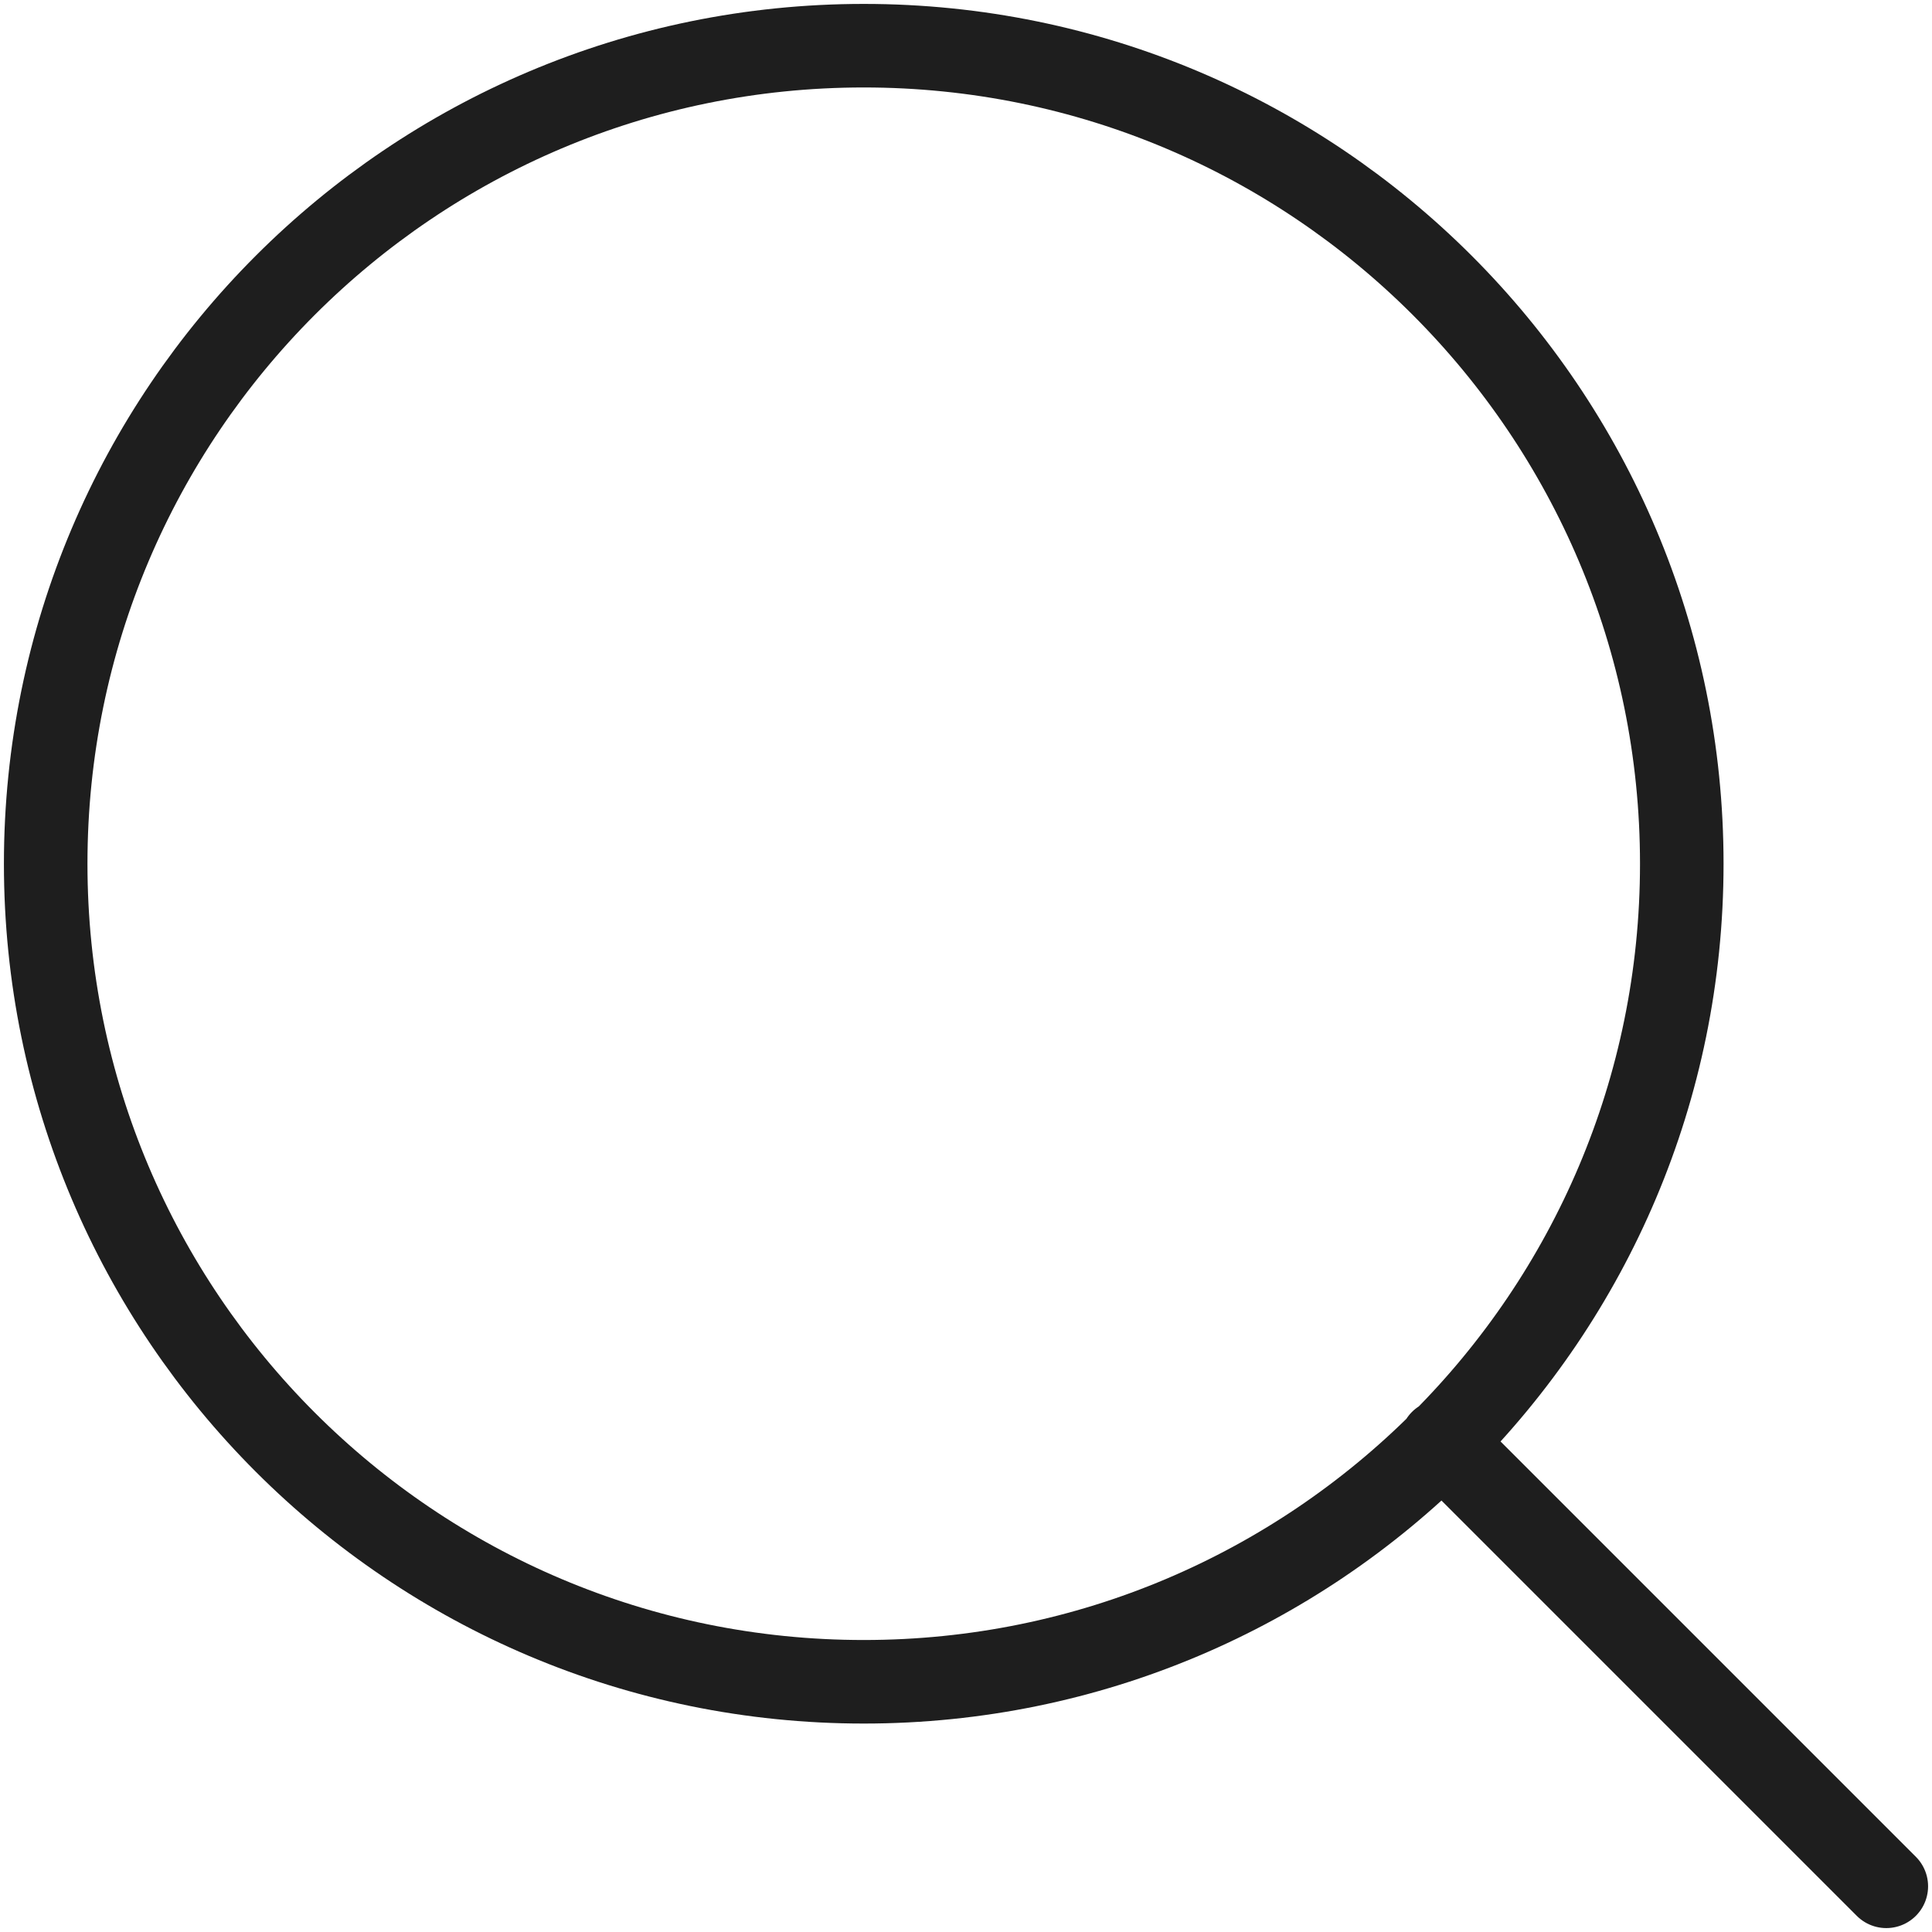
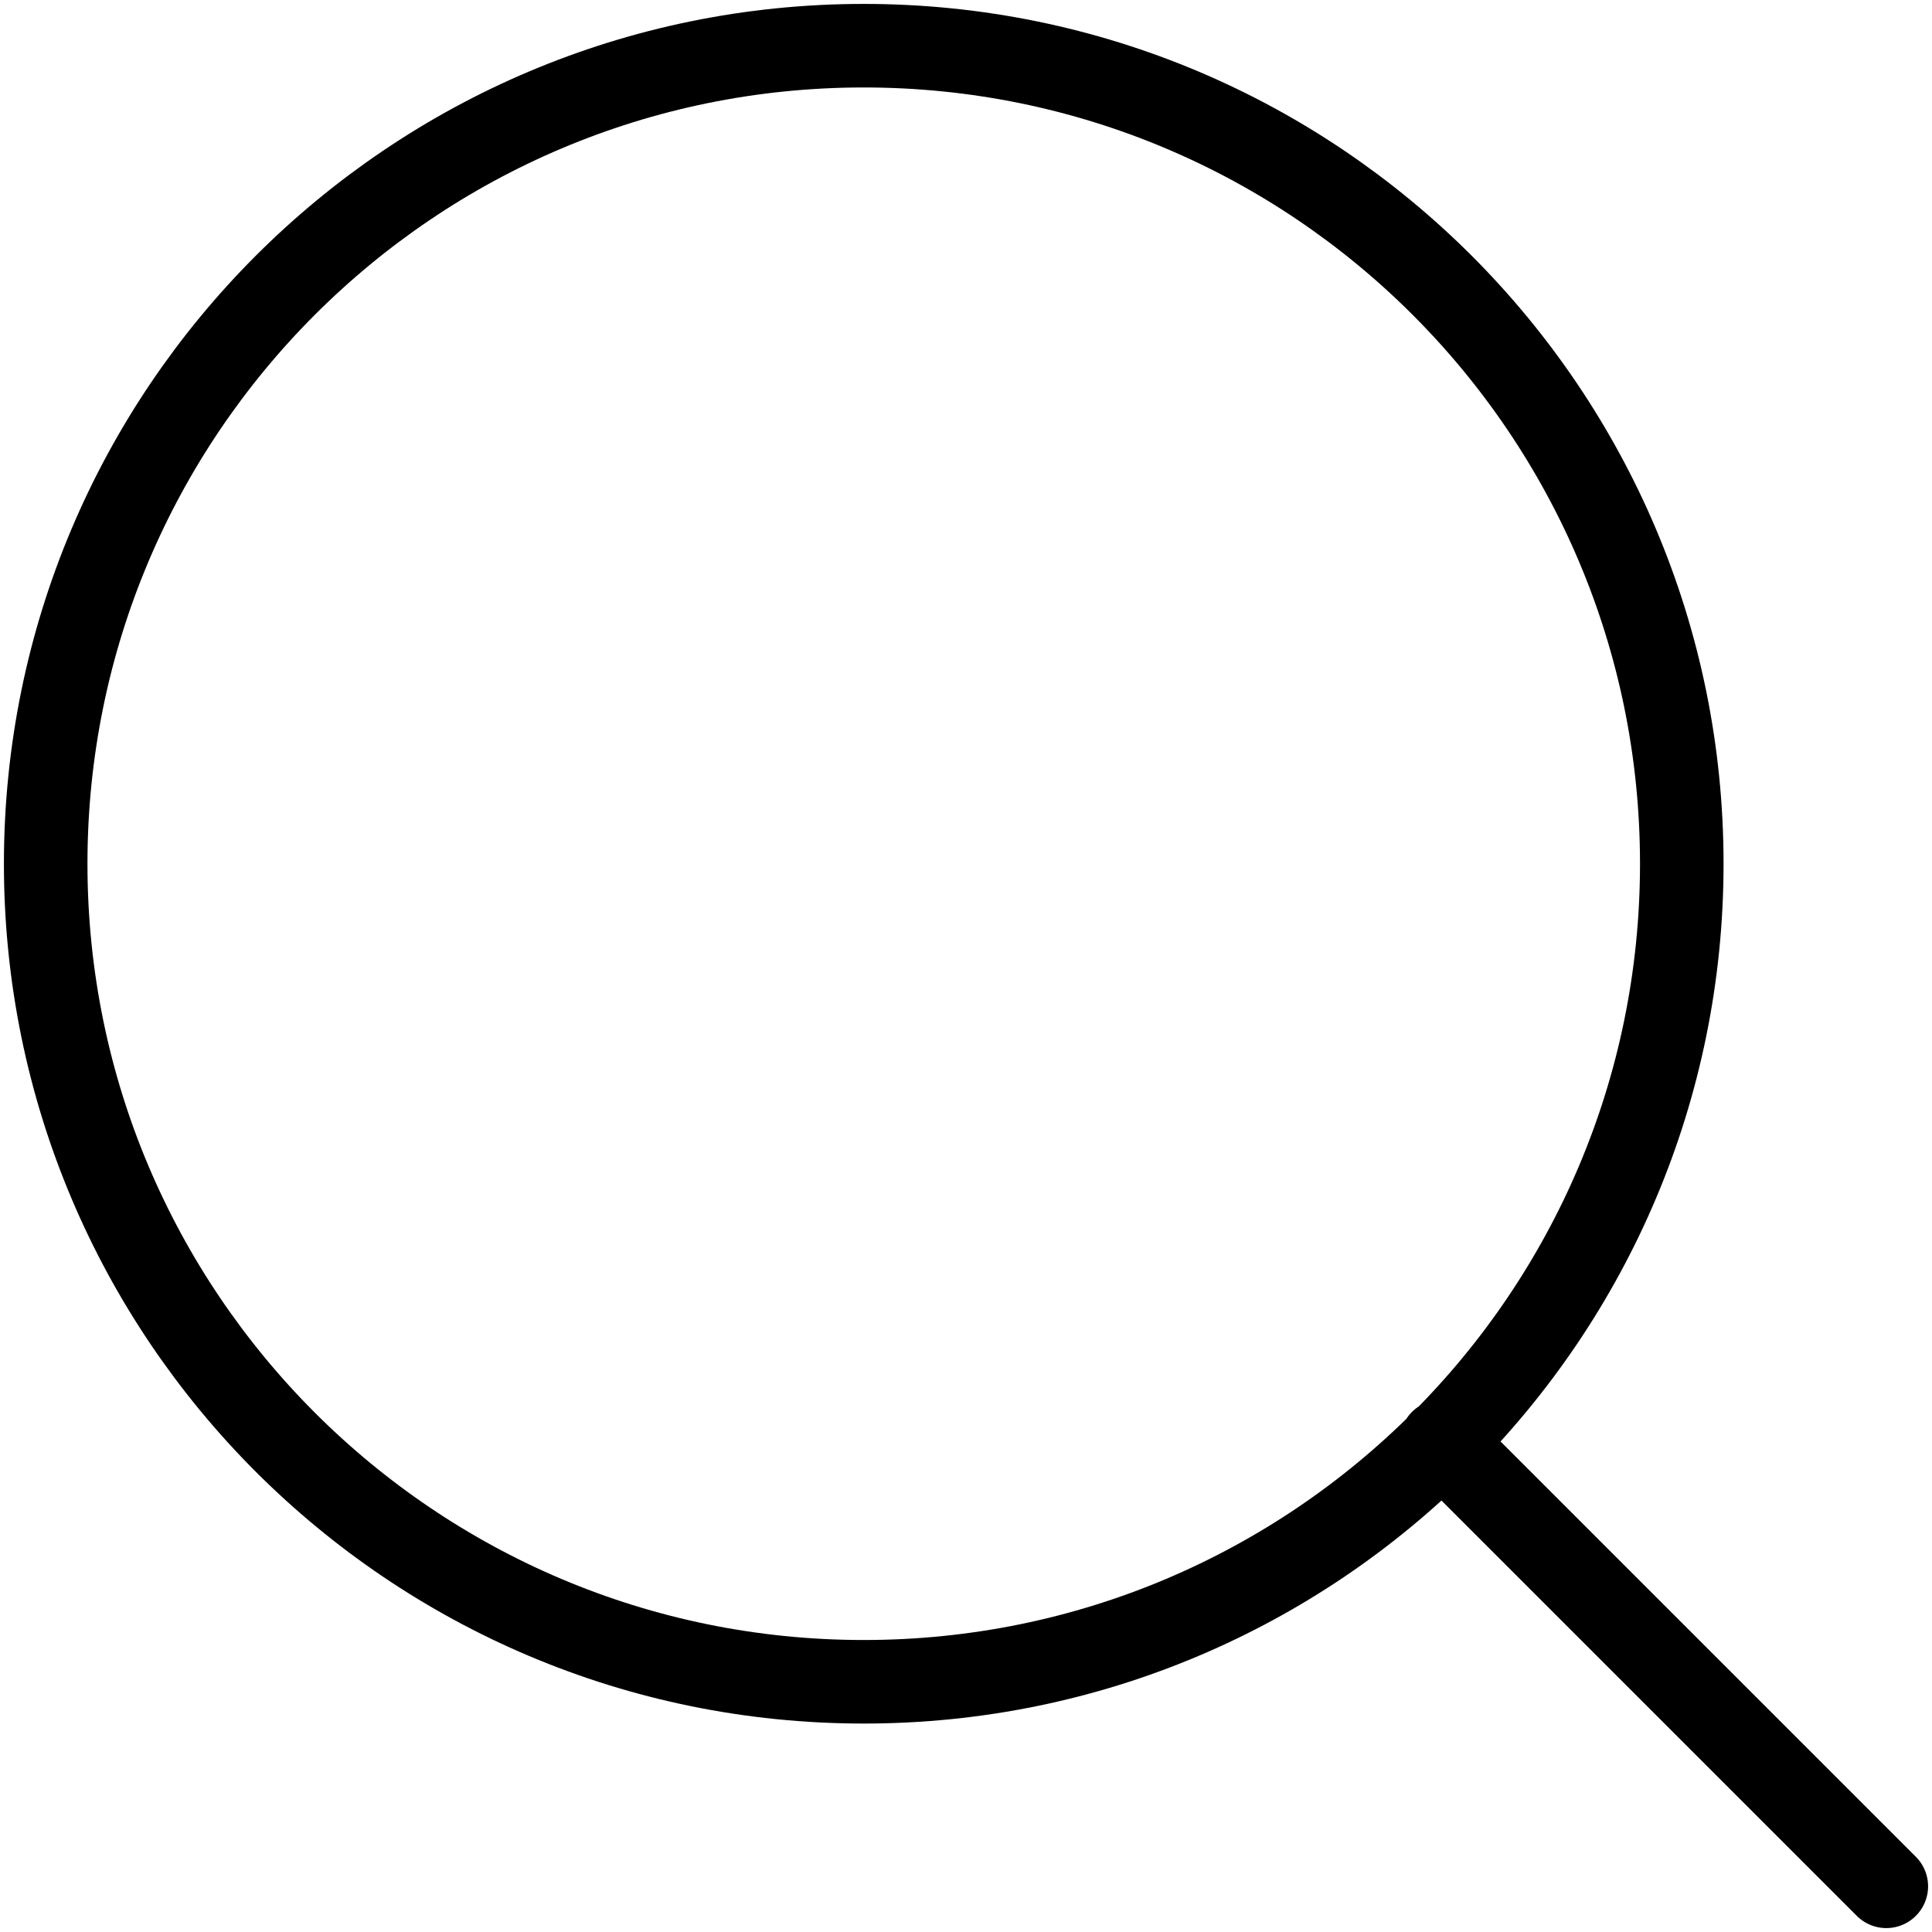
<svg xmlns="http://www.w3.org/2000/svg" width="37" height="37" viewBox="0 0 37 37" fill="none">
-   <path d="M36.125 36.125L27.606 27.606M32.208 16.542C32.208 25.194 25.194 32.208 16.542 32.208C7.889 32.208 0.875 25.194 0.875 16.542C0.875 7.889 7.889 0.875 16.542 0.875C25.194 0.875 32.208 7.889 32.208 16.542Z" stroke="#1E1E1E" stroke-width="1.6" stroke-linecap="round" stroke-linejoin="round" />
+   <path d="M36.125 36.125L27.606 27.606M32.208 16.542C32.208 25.194 25.194 32.208 16.542 32.208C7.889 32.208 0.875 25.194 0.875 16.542C0.875 7.889 7.889 0.875 16.542 0.875C25.194 0.875 32.208 7.889 32.208 16.542Z" stroke="black" stroke-width="1.6" stroke-linecap="round" stroke-linejoin="round" />
</svg>
